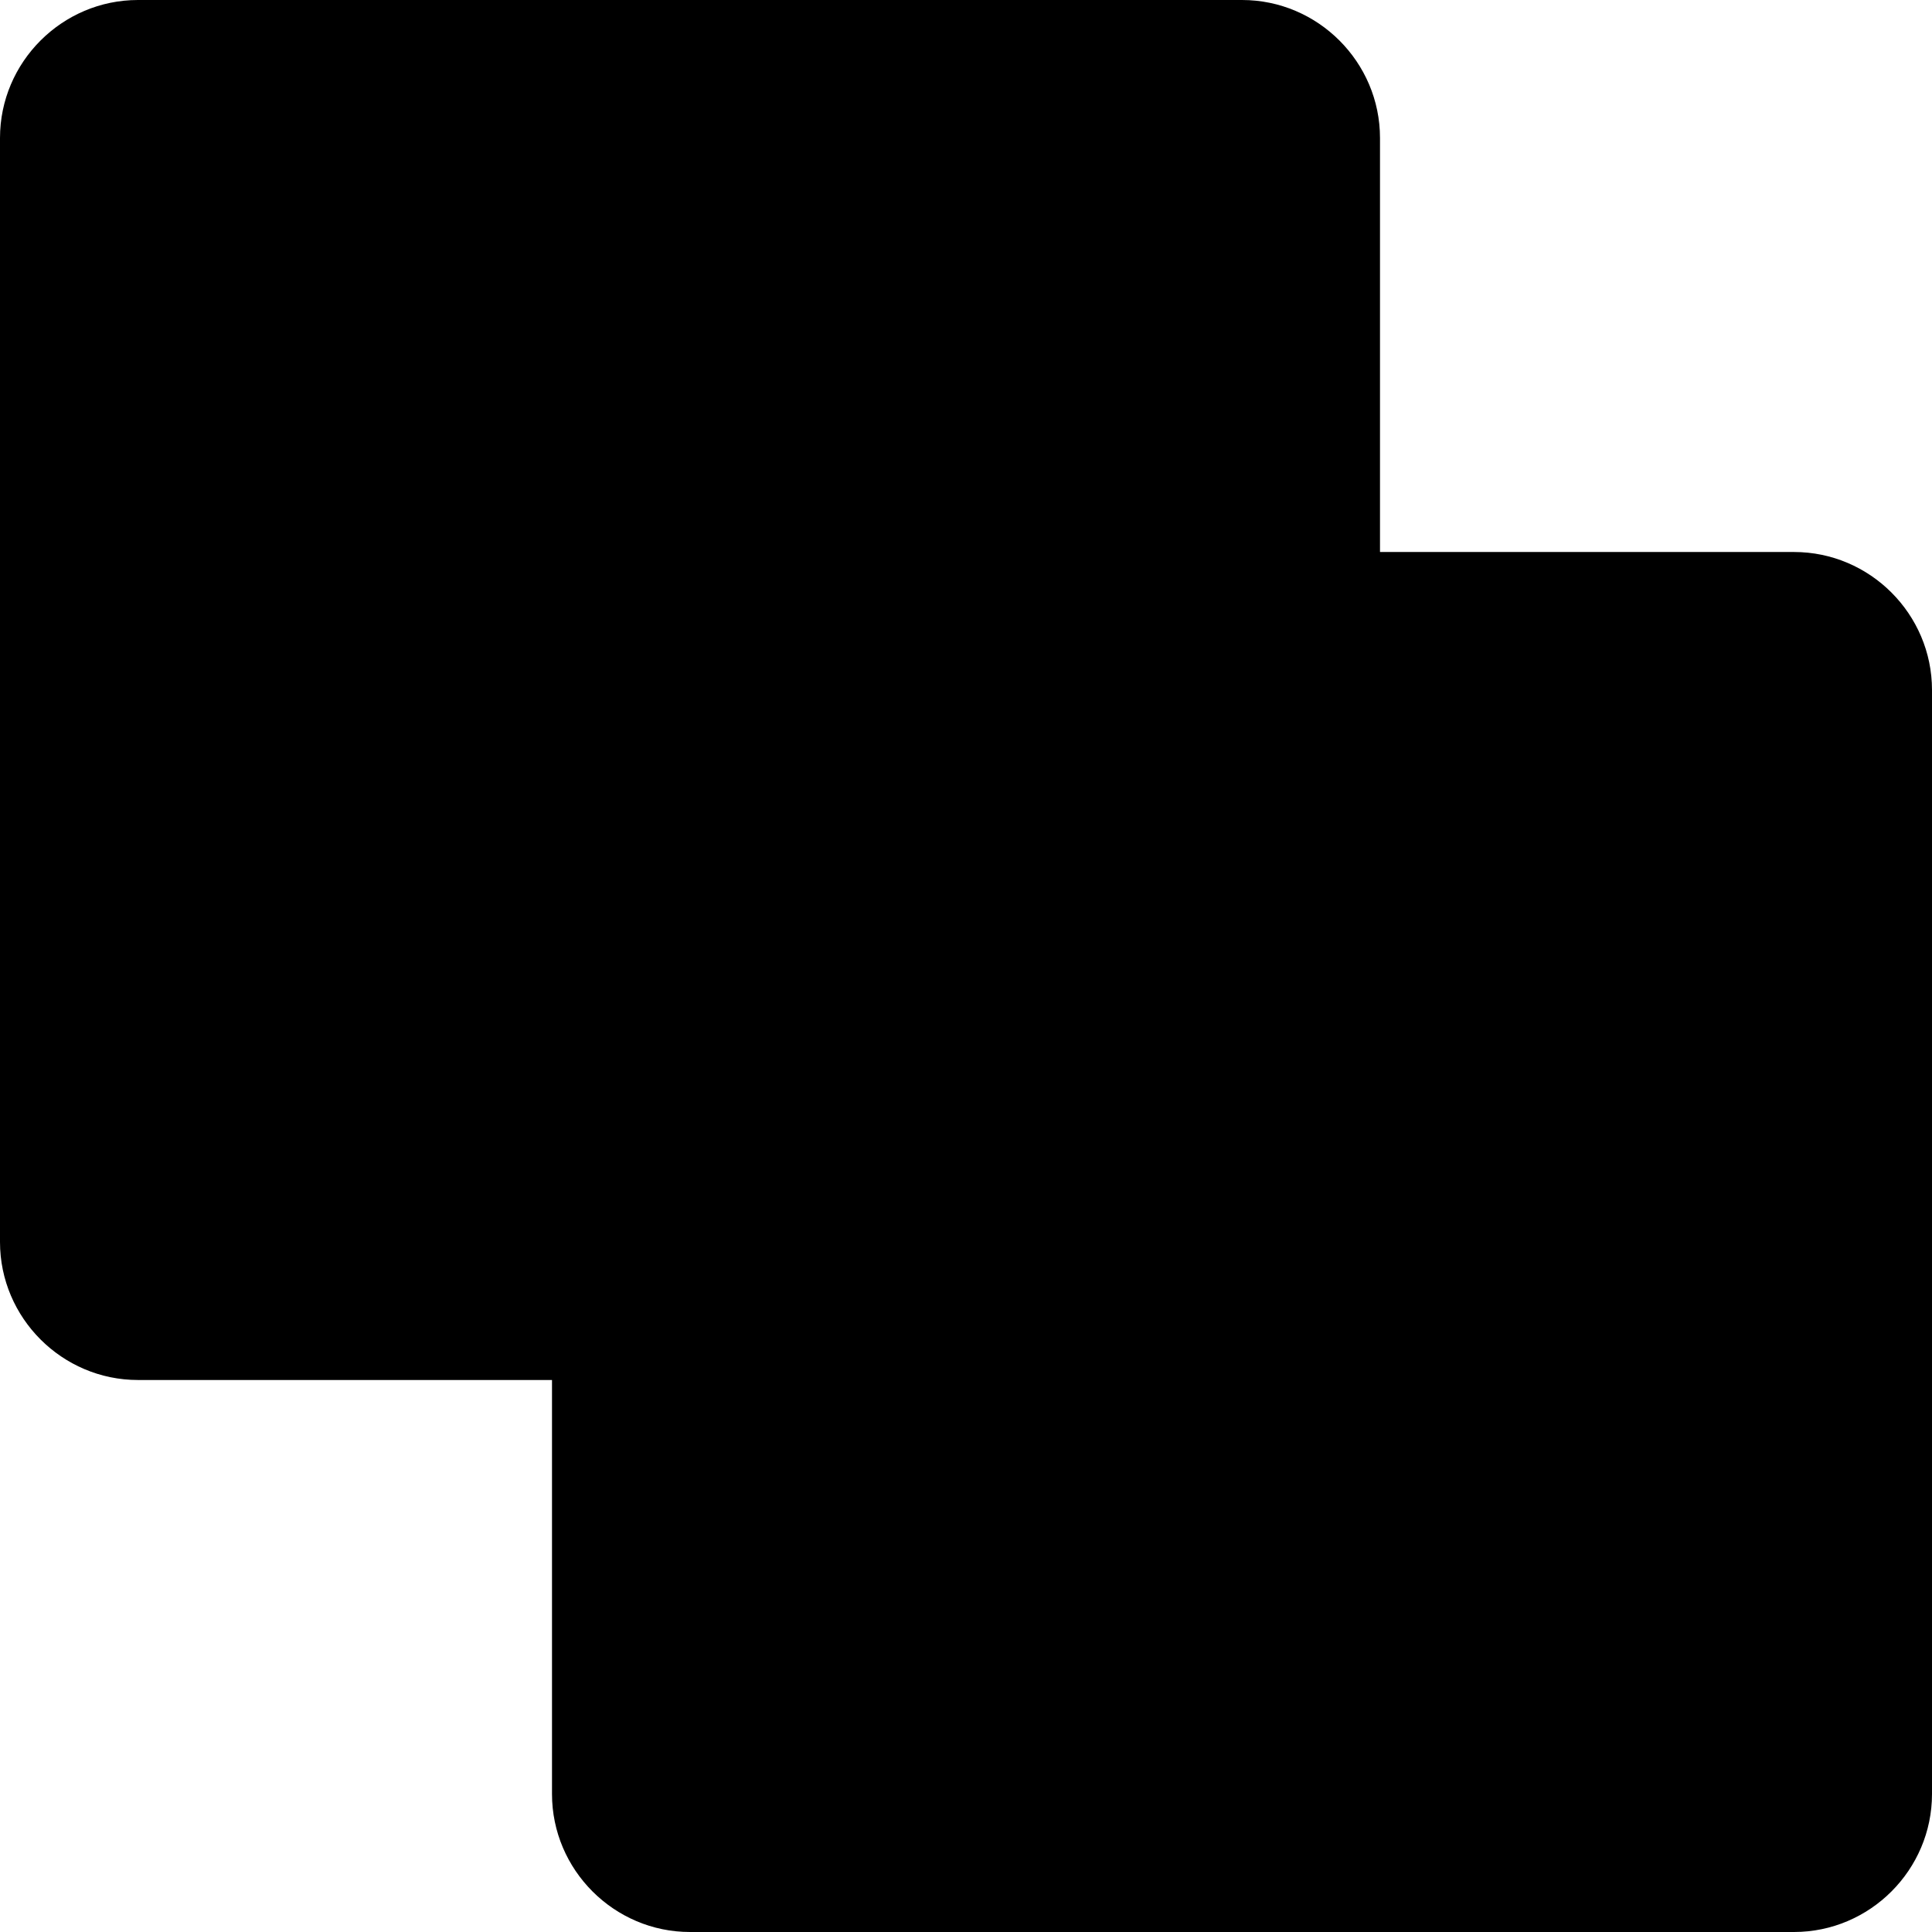
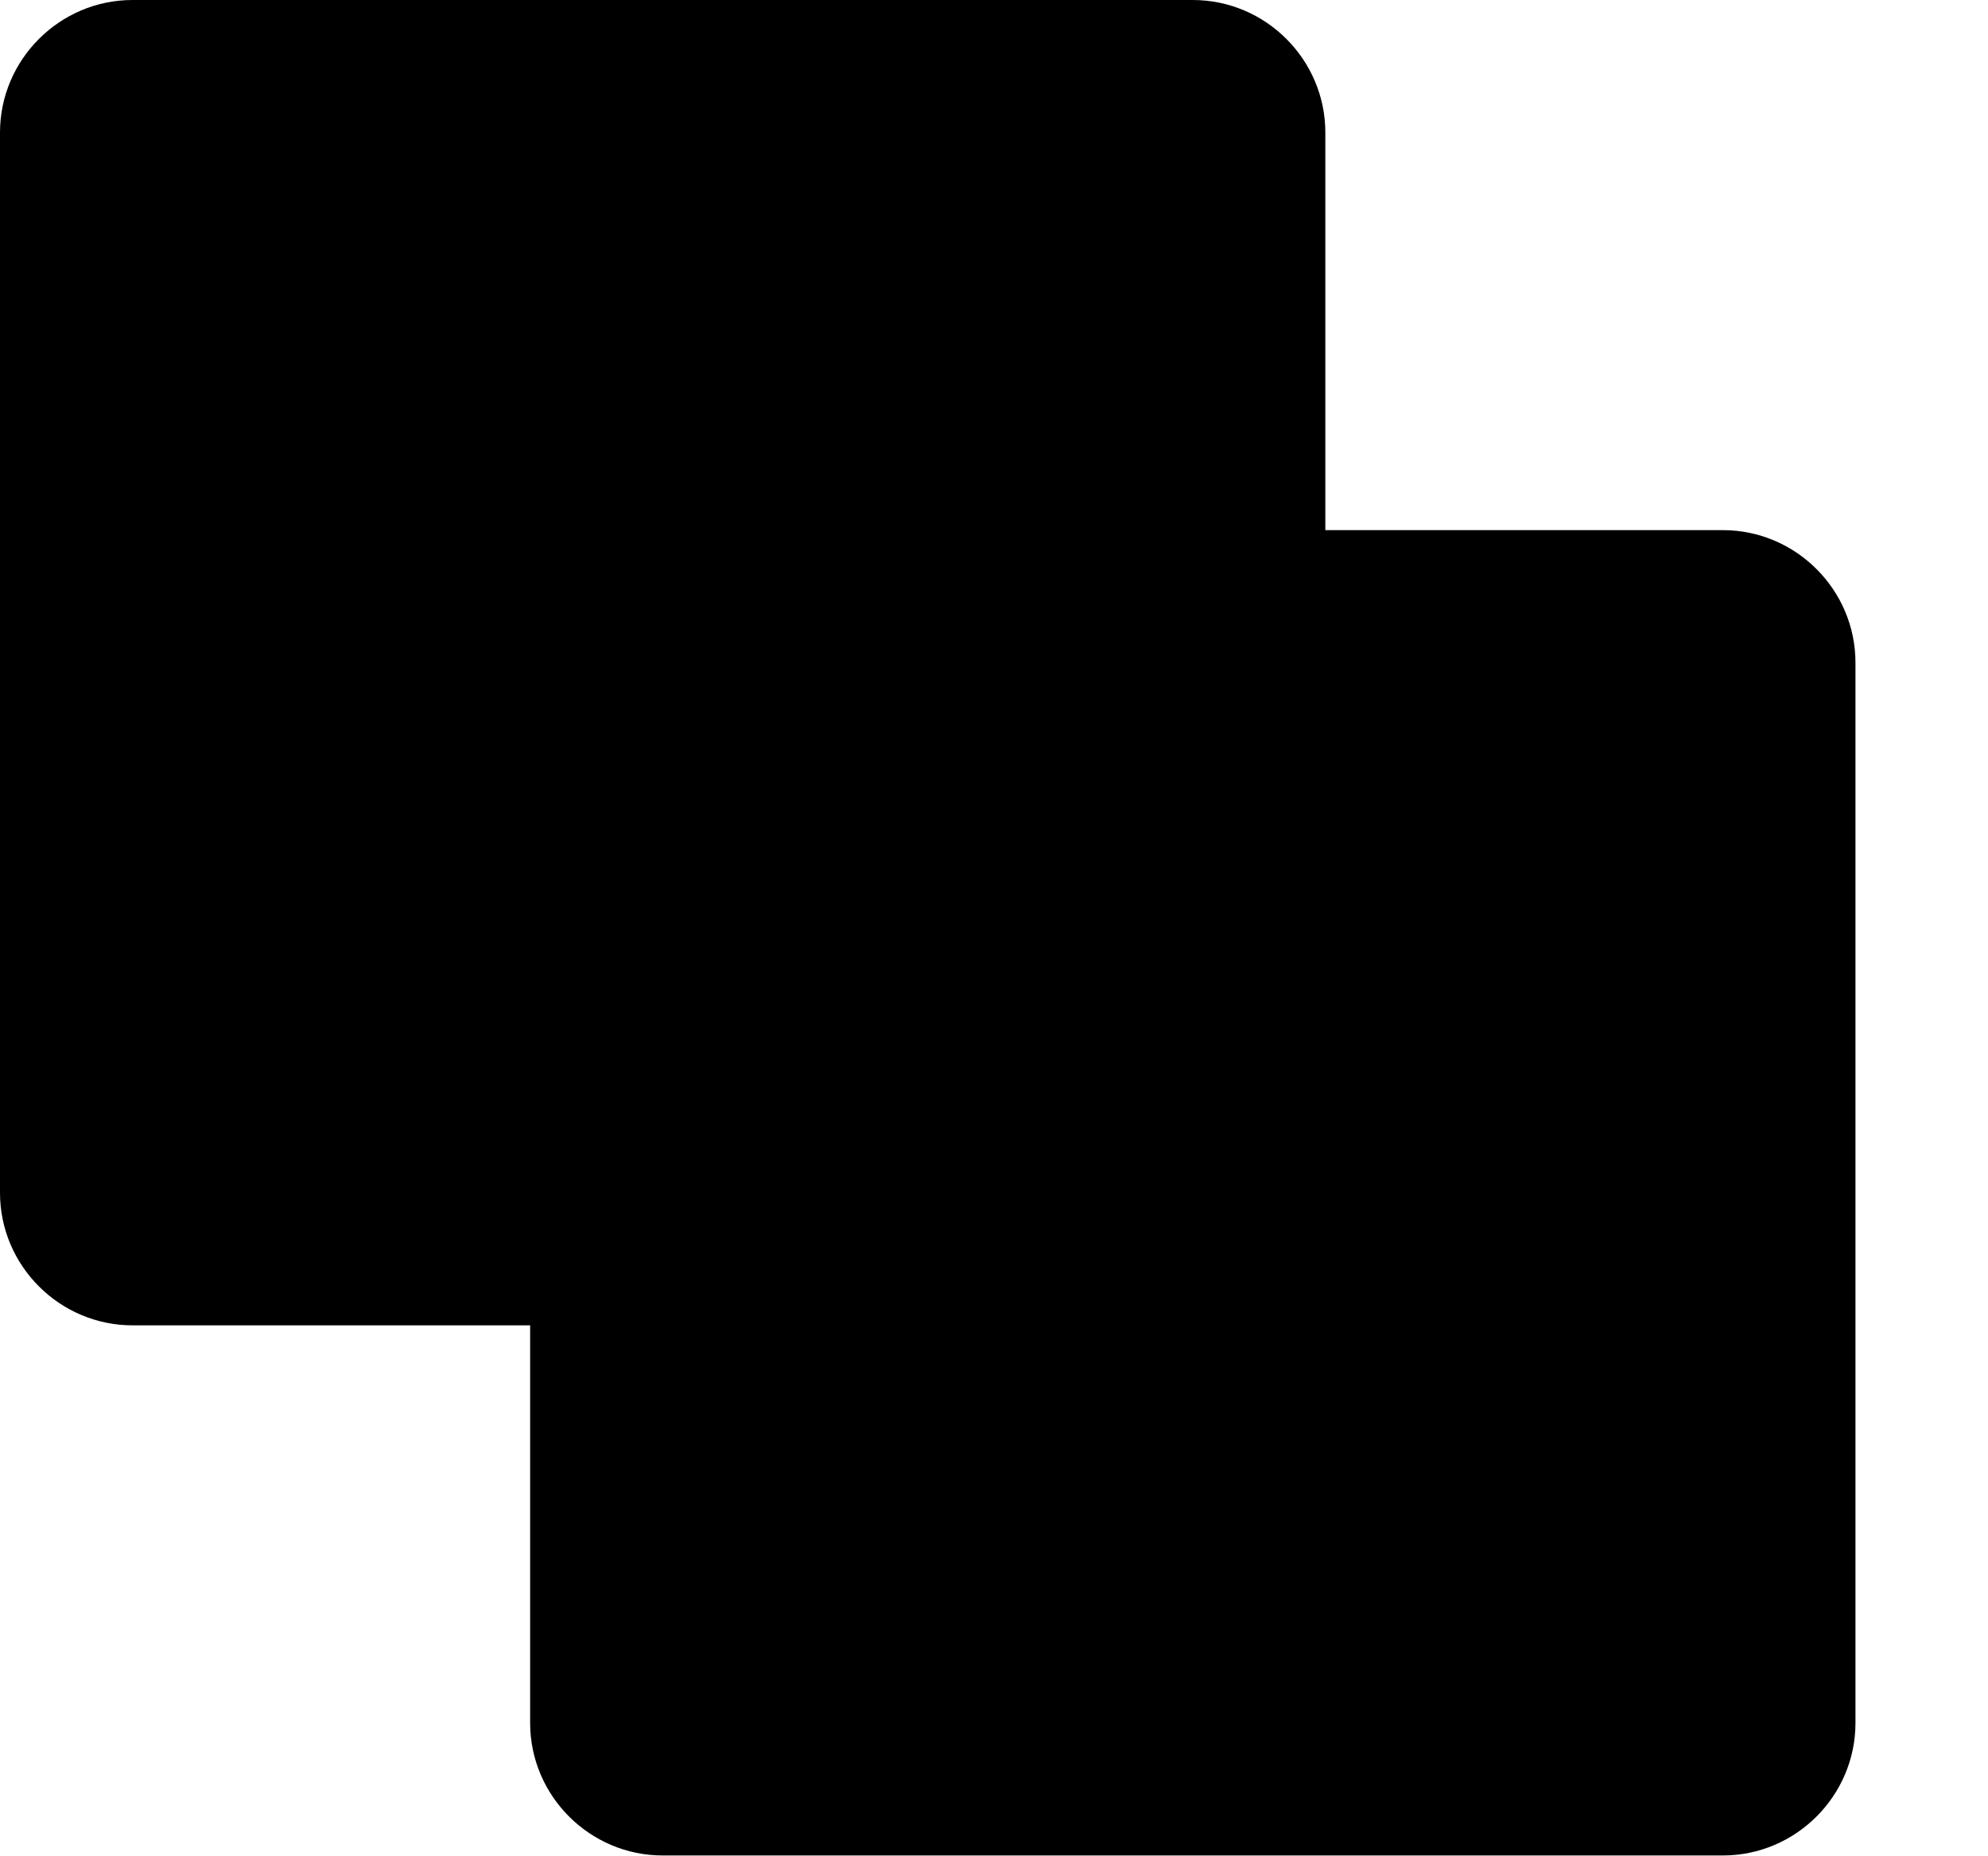
- <svg xmlns="http://www.w3.org/2000/svg" width="100%" height="100%" id="xor-union" viewBox="0 0 14 14">
+ <svg xmlns="http://www.w3.org/2000/svg" width="100%" height="100%" id="xor-union" viewBox="0 0 15 14">
  <path d="M14 5c0-.55-.45-1-1-1h-3V1c0-.55-.45-1-1-1H1C.45 0 0 .45 0 1v8c0 .55.45 1 1 1h3v3c0 .55.45 1 1 1h8c.55 0 1-.45 1-1V5" stroke="none" fill-rule="evenodd" />
</svg>
